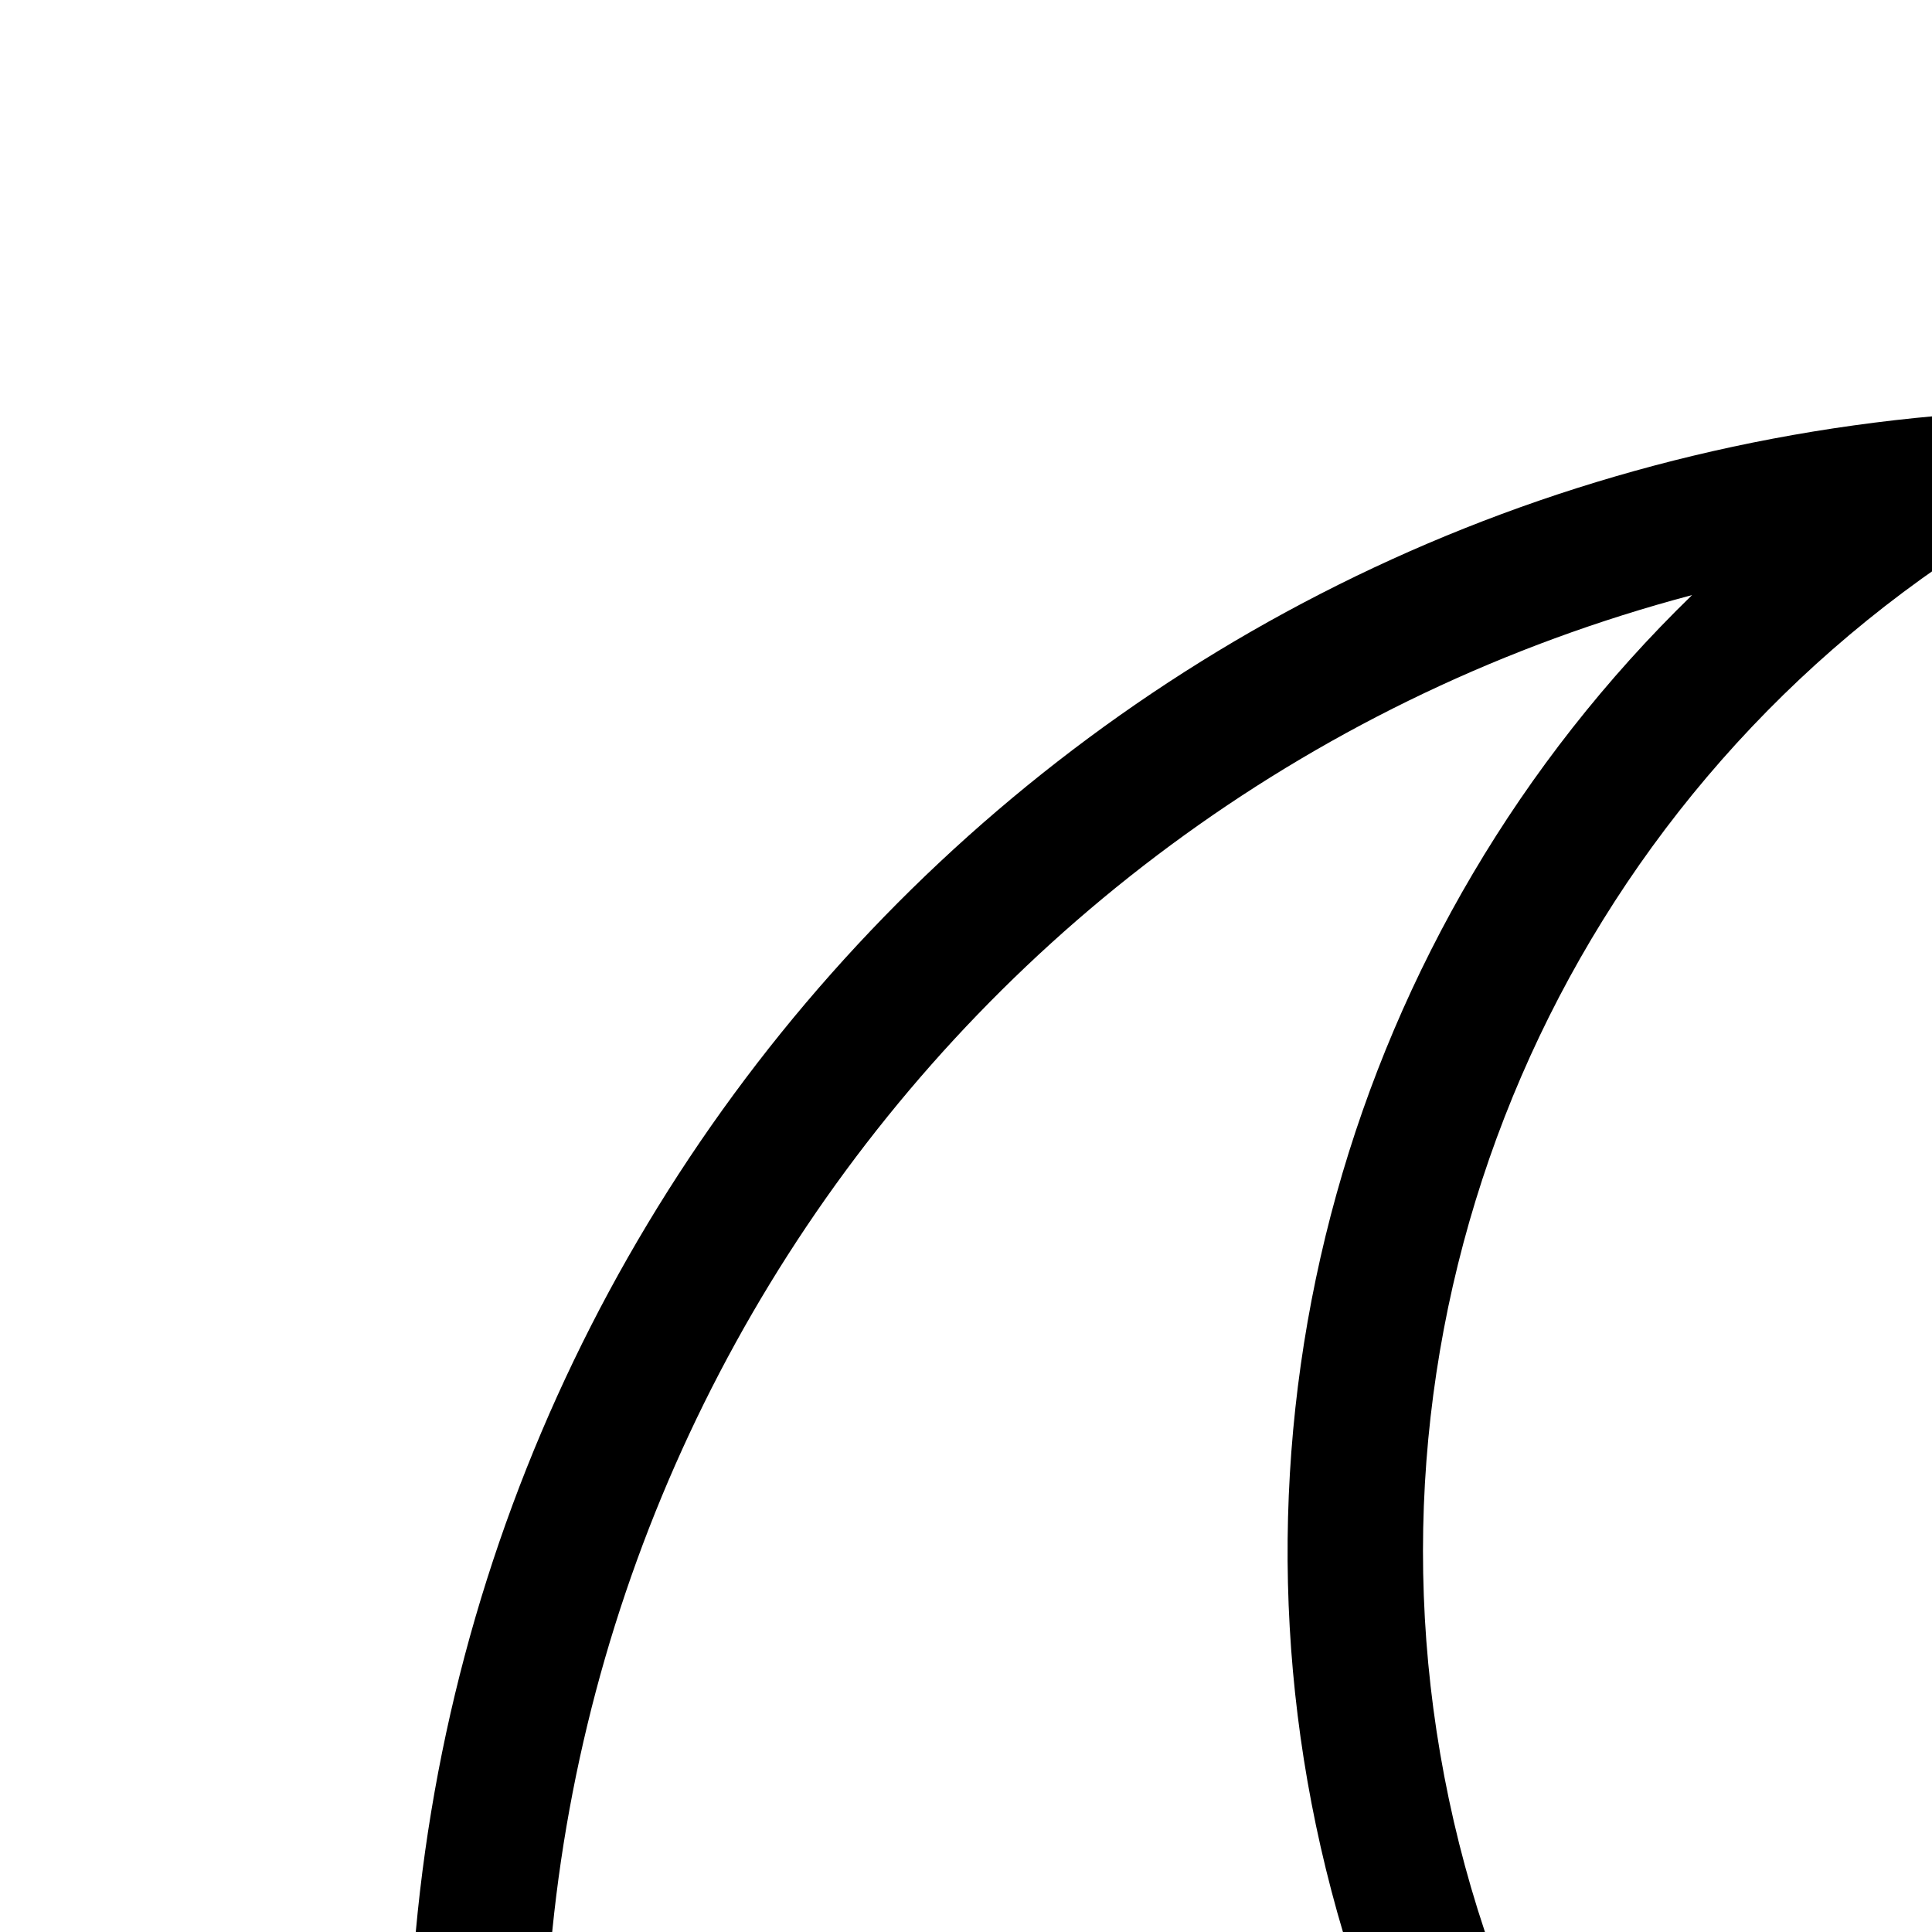
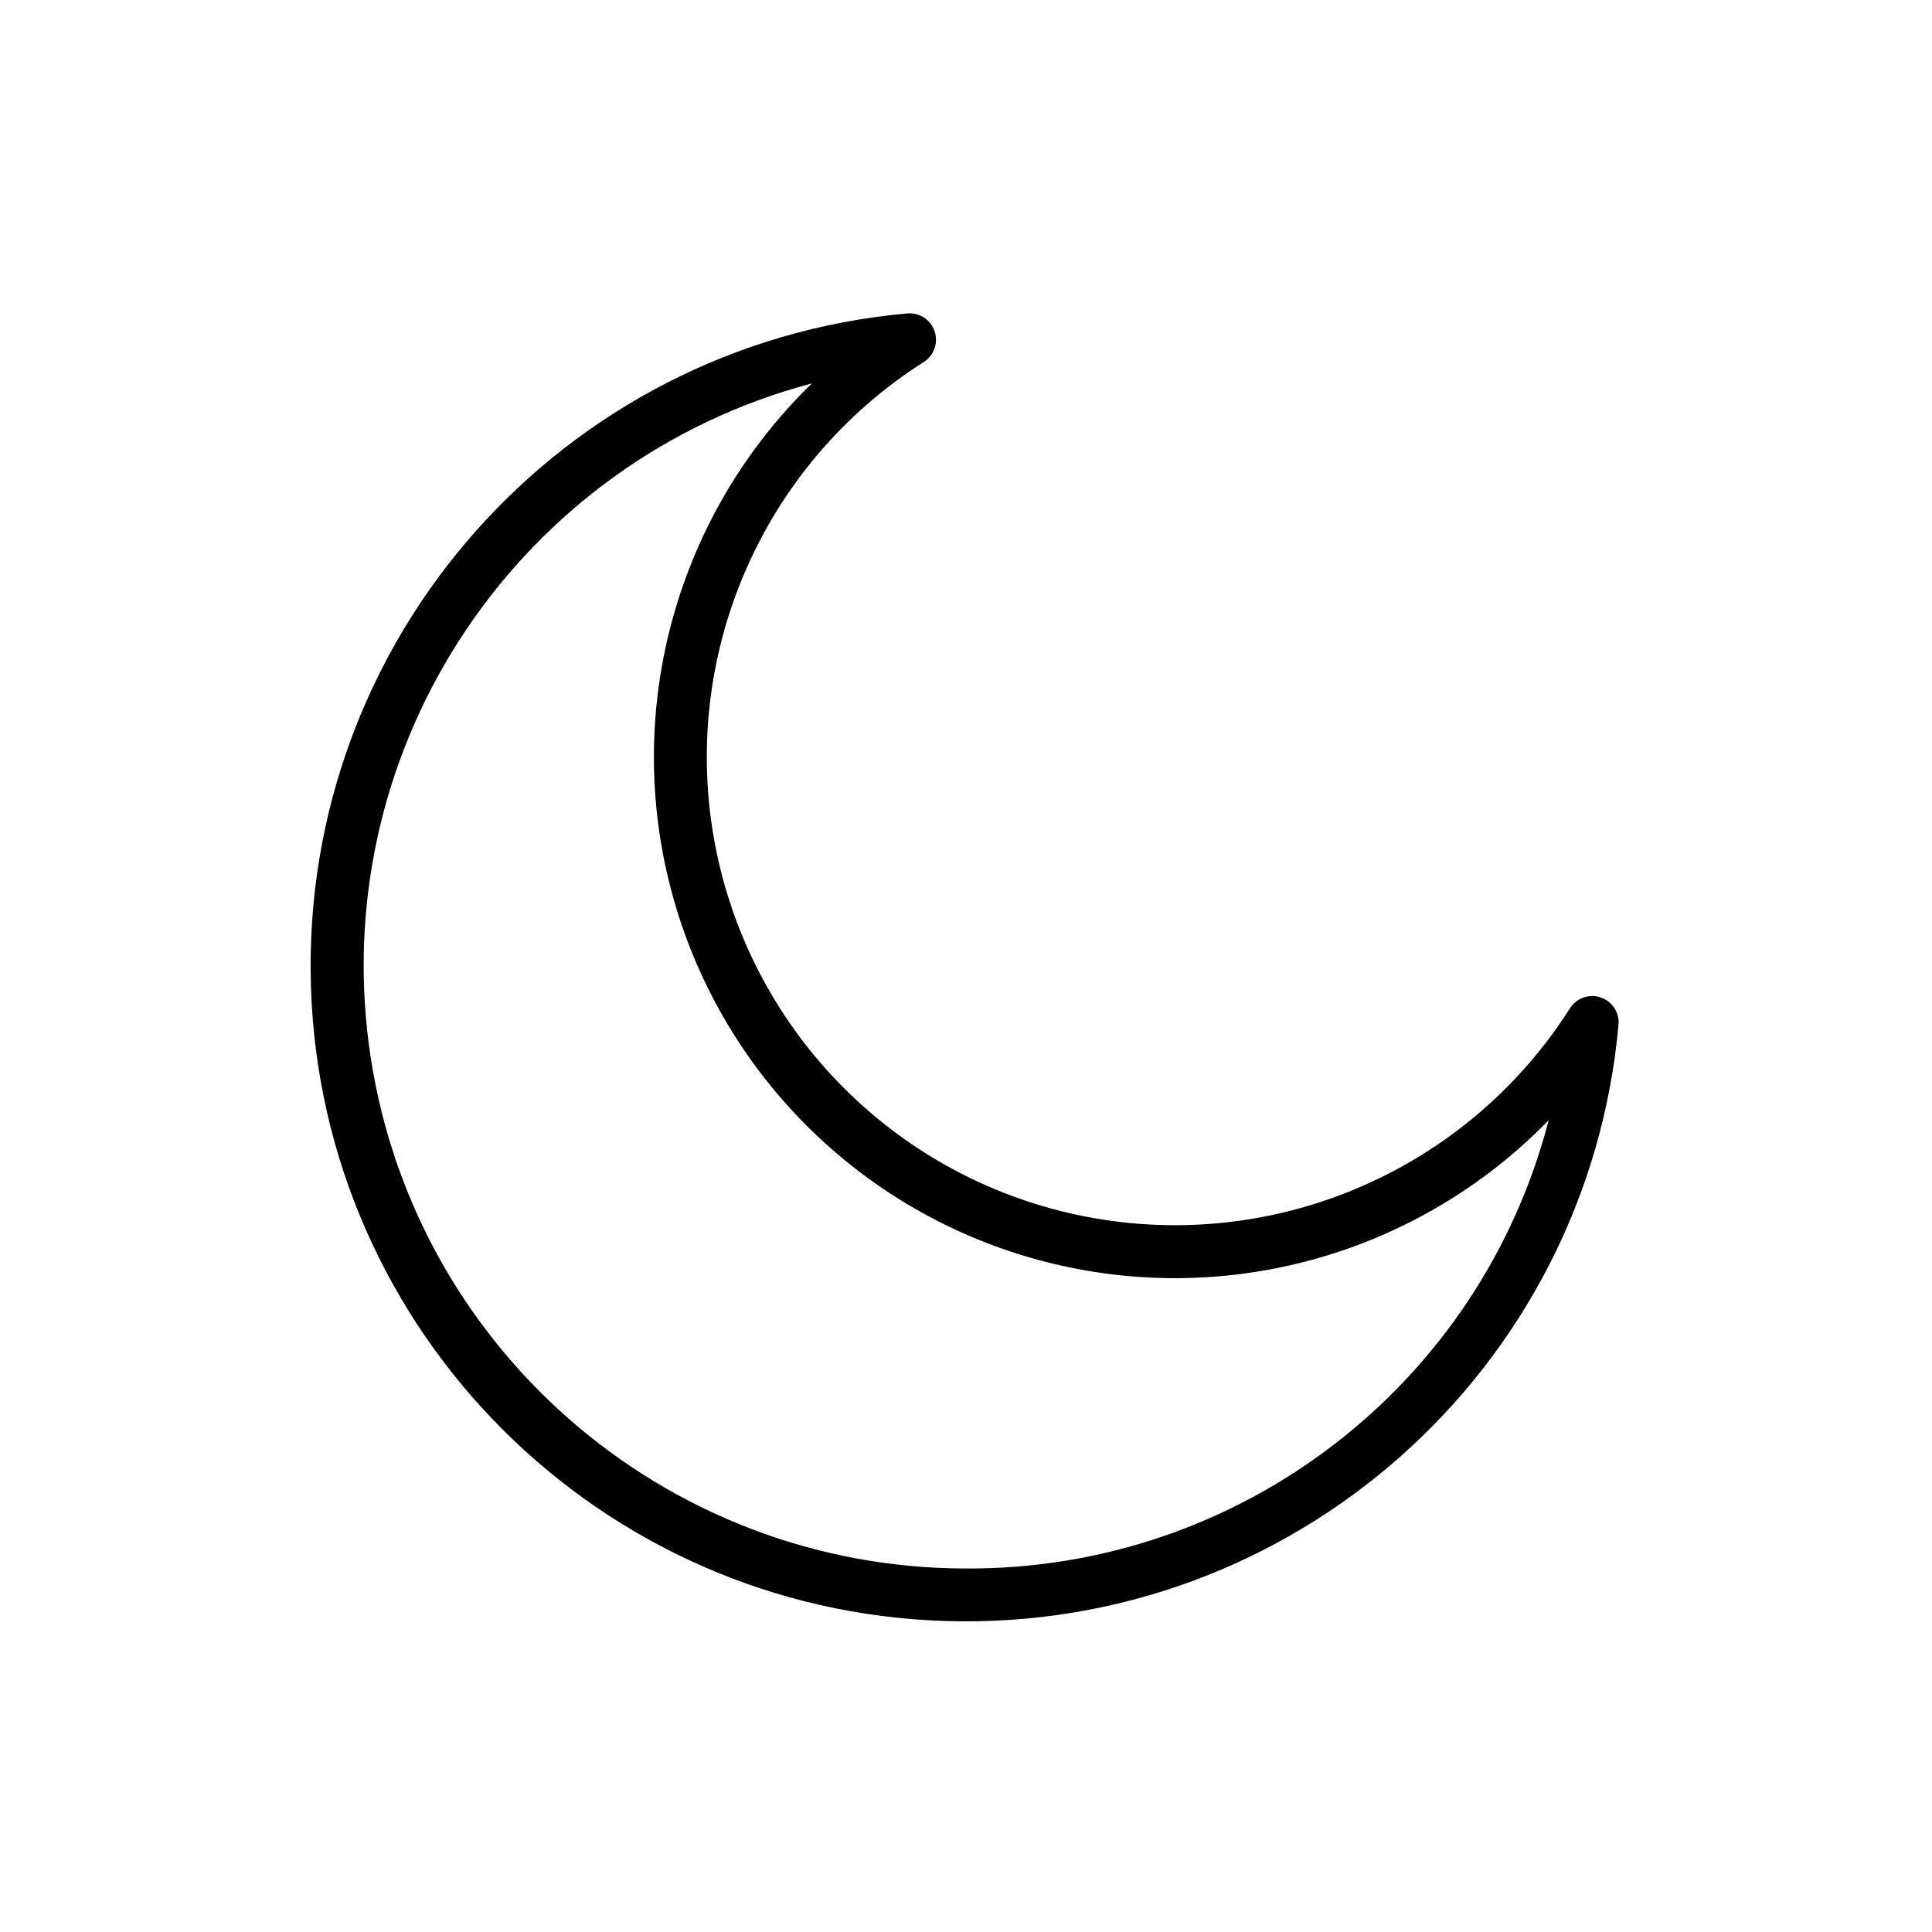
- <svg xmlns="http://www.w3.org/2000/svg" width="50" height="50" viewBox="10 10 50 50">
+ <svg xmlns="http://www.w3.org/2000/svg" width="128" height="128" viewBox="0 0 128 128">
  <path d="M106.056,66.085a1.746,1.746,0,0,0-2.04.715A31.016,31.016,0,1,1,61.2,23.984a1.749,1.749,0,0,0-1.1-3.218,43.413,43.413,0,1,0,47.13,47.13A1.749,1.749,0,0,0,106.056,66.085ZM64,103.917A39.925,39.925,0,0,1,53.791,25.4a34.52,34.52,0,1,0,48.814,48.813A39.662,39.662,0,0,1,64,103.917Z" />
</svg>
